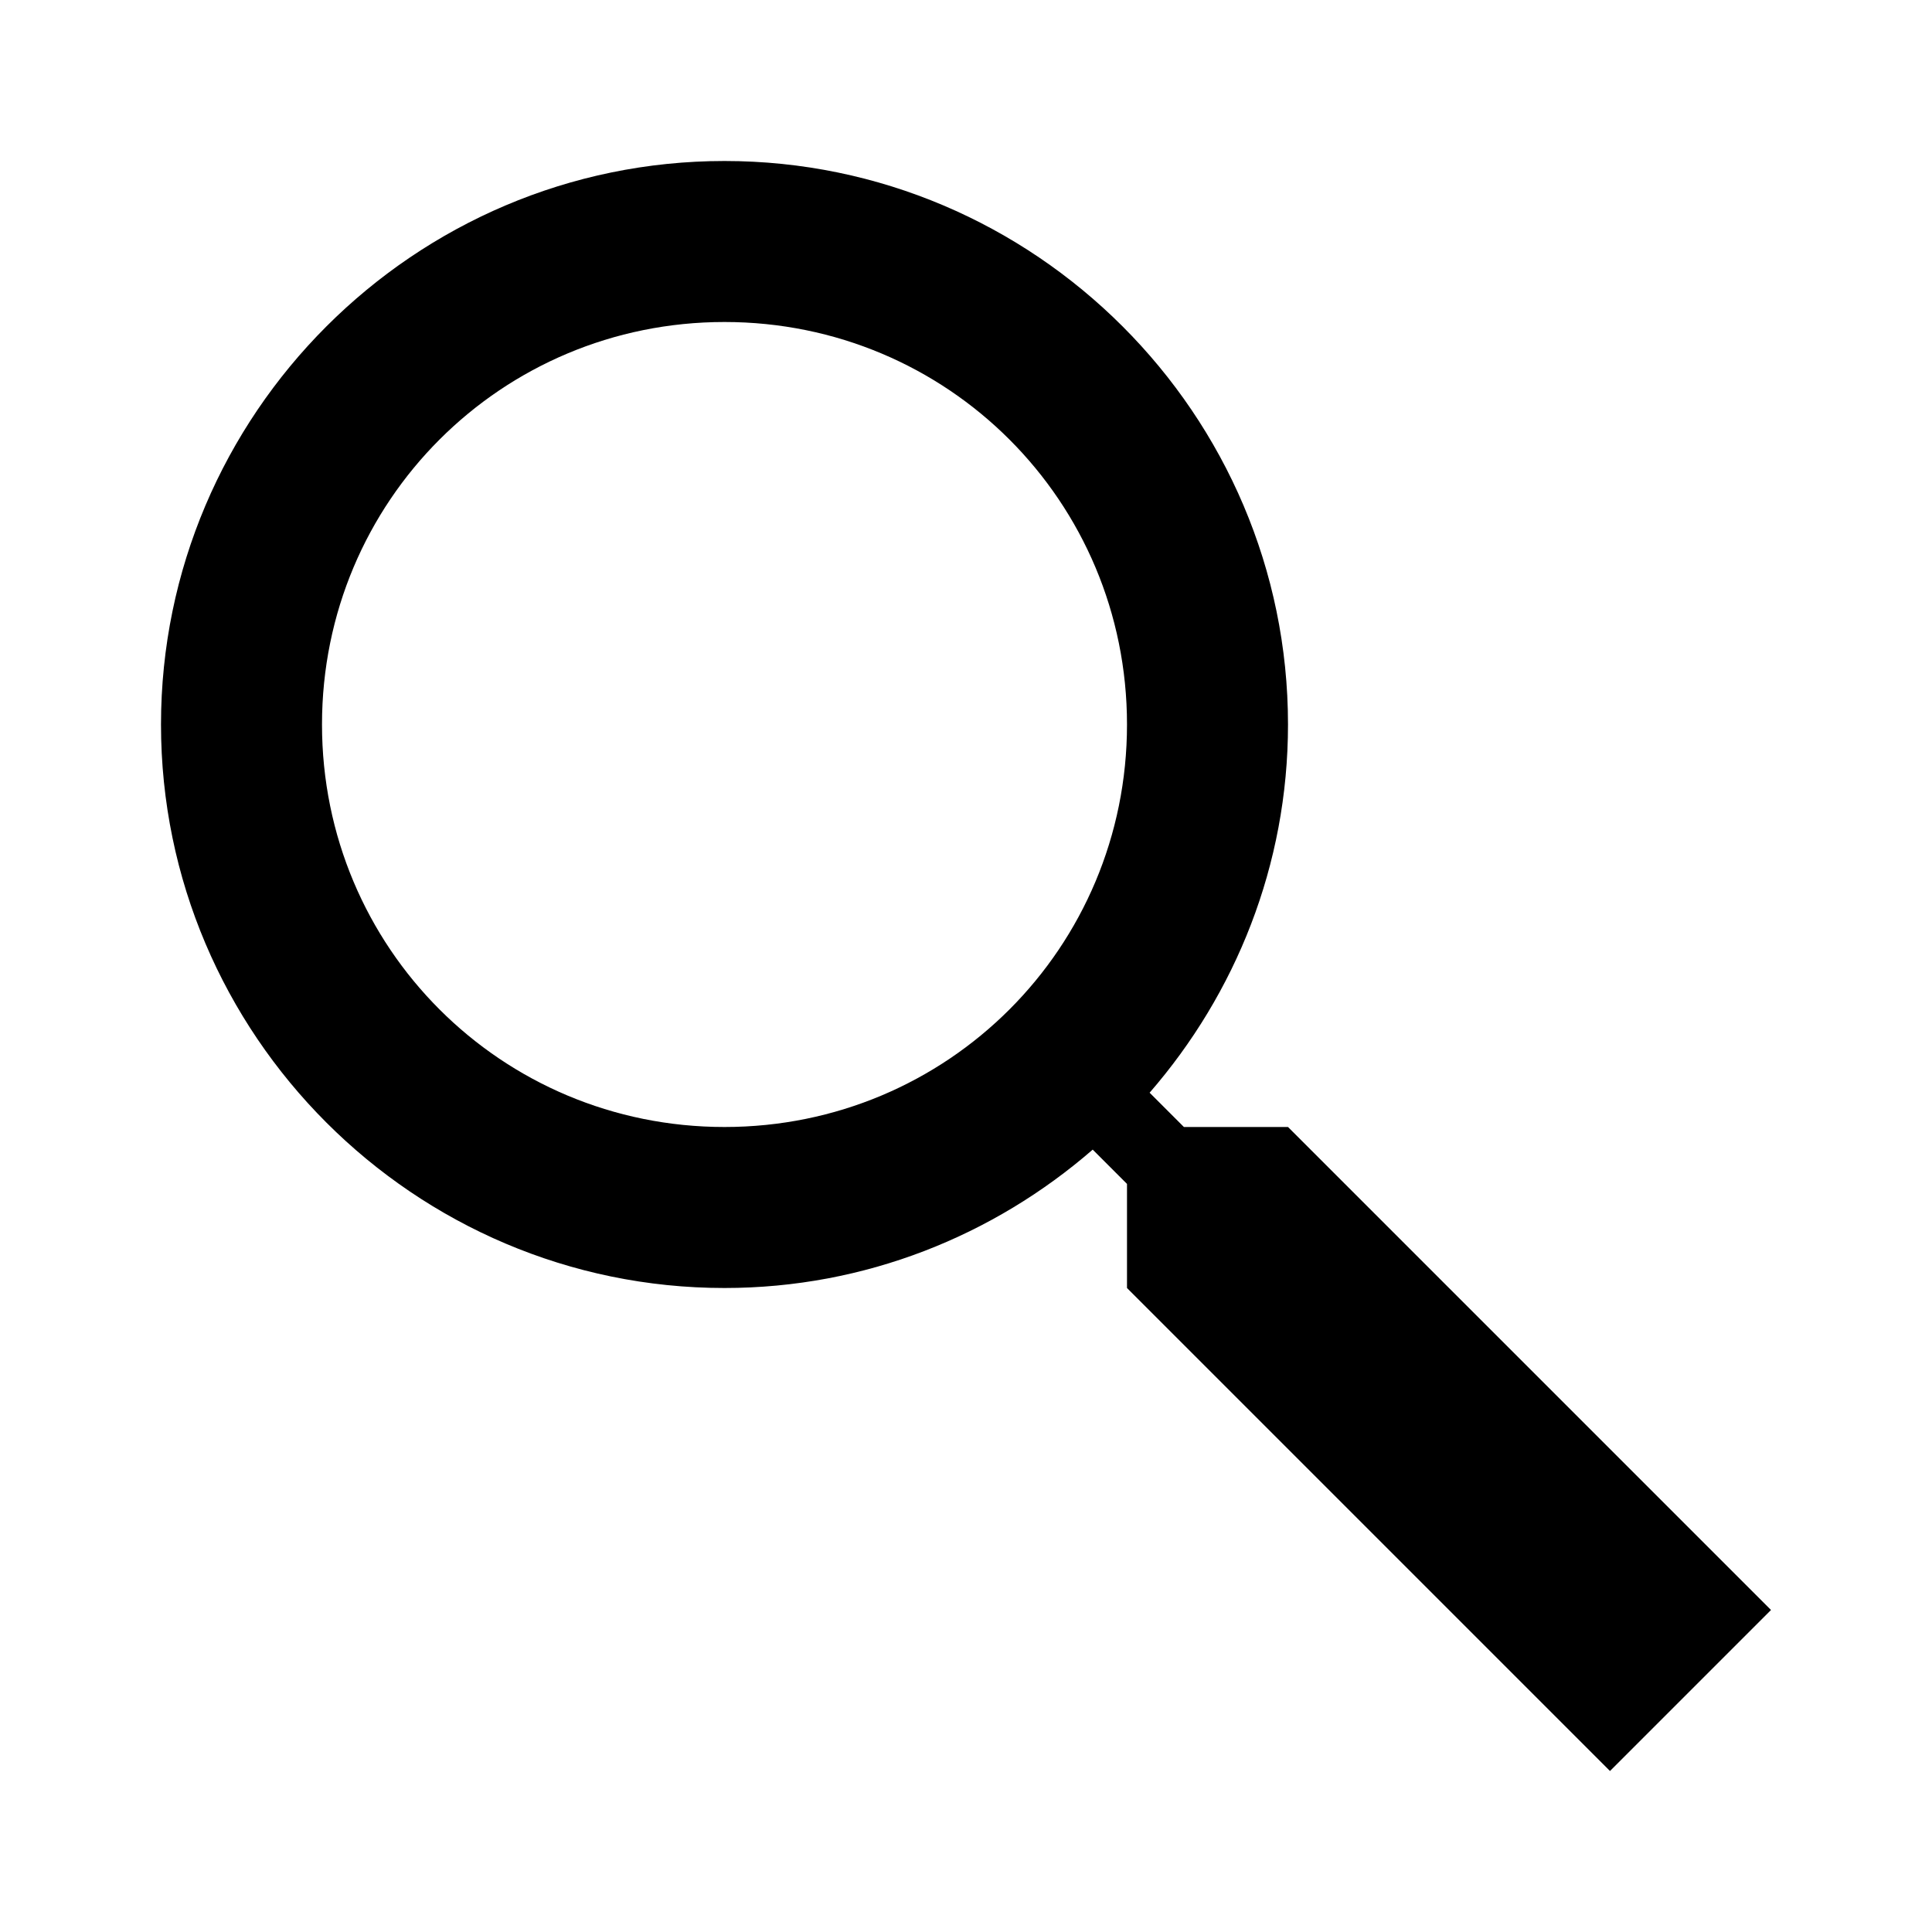
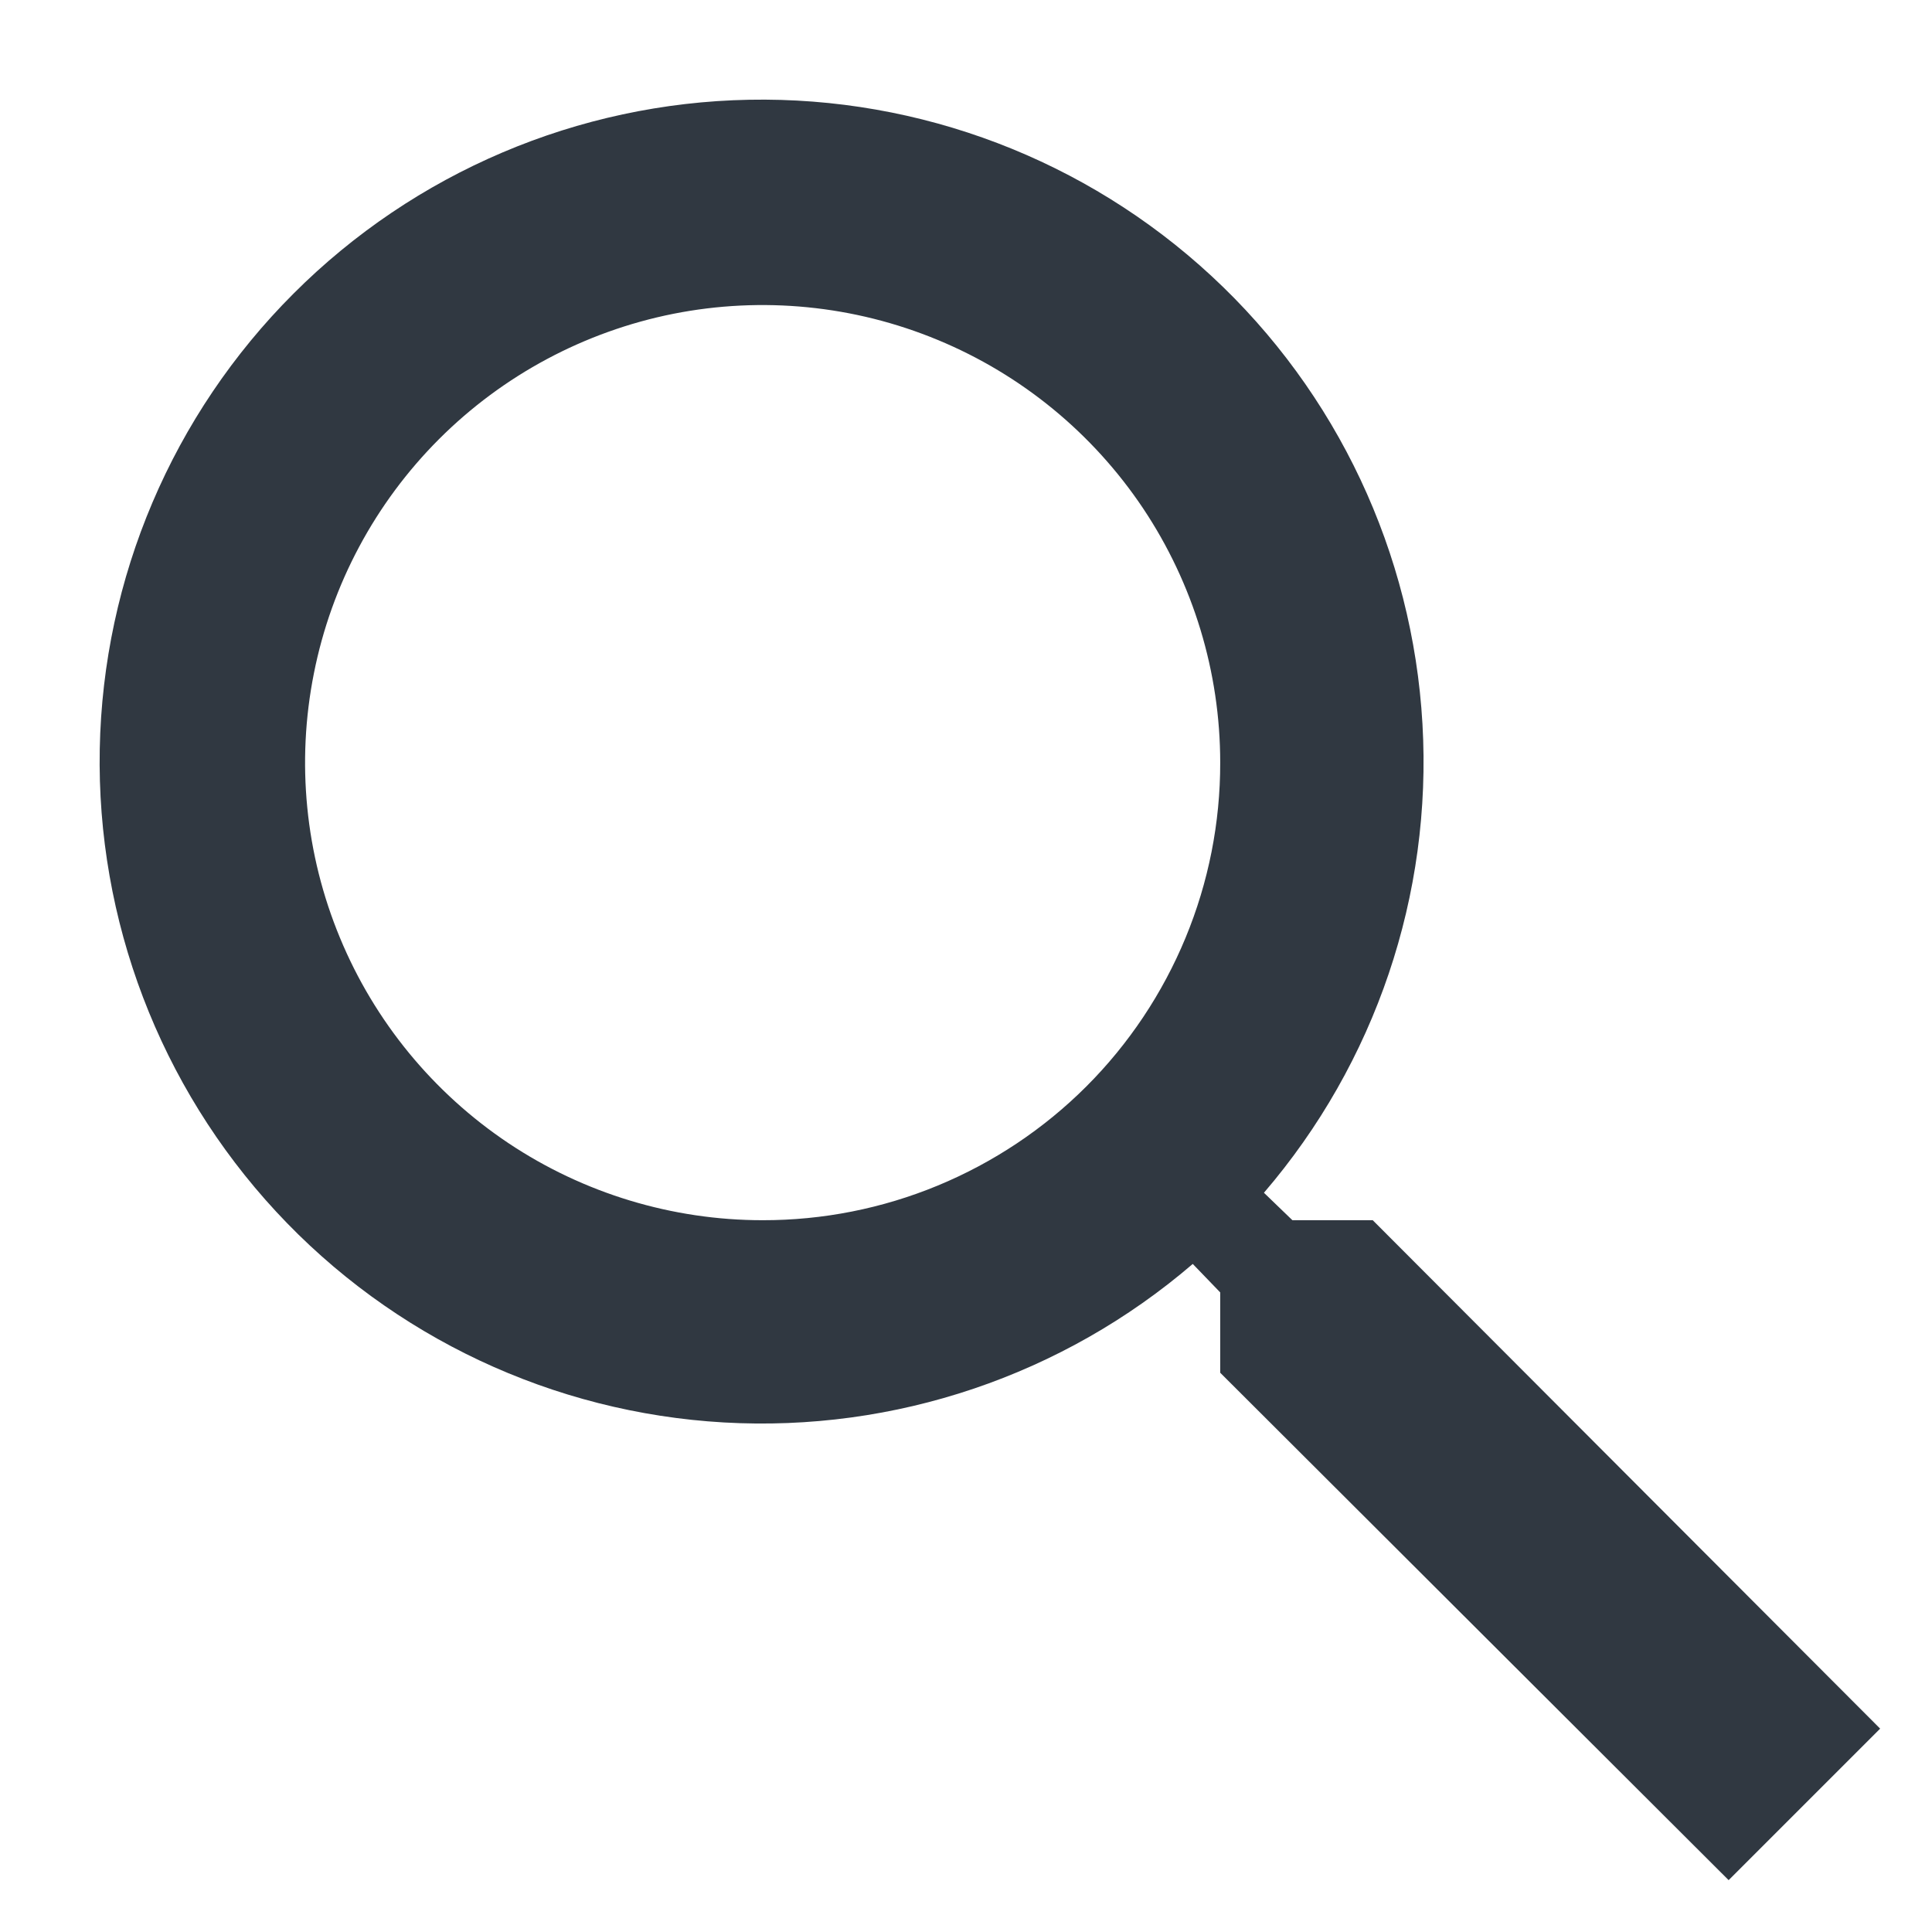
- <svg xmlns="http://www.w3.org/2000/svg" viewBox="0 0 24 24" width="23px" height="23px">
-   <path d="M 9 2 C 5.146 2 2 5.146 2 9 C 2 12.854 5.146 16 9 16 C 10.748 16 12.345 15.348 13.574 14.281 L 14 14.707 L 14 16 L 20 22 L 22 20 L 16 14 L 14.707 14 L 14.281 13.574 C 15.348 12.345 16 10.748 16 9 C 16 5.146 12.854 2 9 2 z M 9 4 C 11.773 4 14 6.227 14 9 C 14 11.773 11.773 14 9 14 C 6.227 14 4 11.773 4 9 C 4 6.227 6.227 4 9 4 z" />
+ <svg xmlns="http://www.w3.org/2000/svg" width="19" height="19" viewBox="0 0 19 19" fill="none">
+   <path d="M13.5 12H12.71L12.43 11.73C13.527 10.452 14.086 8.8 13.989 7.119C13.893 5.438 13.15 3.859 11.915 2.715C10.68 1.571 9.05 0.949 7.366 0.981C5.683 1.013 4.077 1.696 2.887 2.887C1.696 4.077 1.013 5.683 0.981 7.366C0.949 9.05 1.571 10.68 2.715 11.915C3.859 13.15 5.438 13.893 7.119 13.989C8.8 14.085 10.452 13.527 11.73 12.43L12 12.71V13.5L17 18.49L18.49 17L13.5 12ZM7.5 12C6.61 12 5.74 11.736 5 11.242C4.26 10.747 3.683 10.044 3.343 9.222C3.002 8.4 2.913 7.495 3.087 6.622C3.26 5.749 3.689 4.947 4.318 4.318C4.947 3.689 5.749 3.26 6.622 3.086C7.495 2.913 8.4 3.002 9.222 3.343C10.044 3.683 10.747 4.26 11.242 5C11.736 5.74 12 6.61 12 7.5C12.001 8.091 11.885 8.677 11.659 9.223C11.433 9.769 11.102 10.266 10.684 10.684C10.266 11.102 9.769 11.433 9.223 11.659C8.677 11.885 8.091 12.001 7.5 12Z" fill="#303841" />
</svg>
